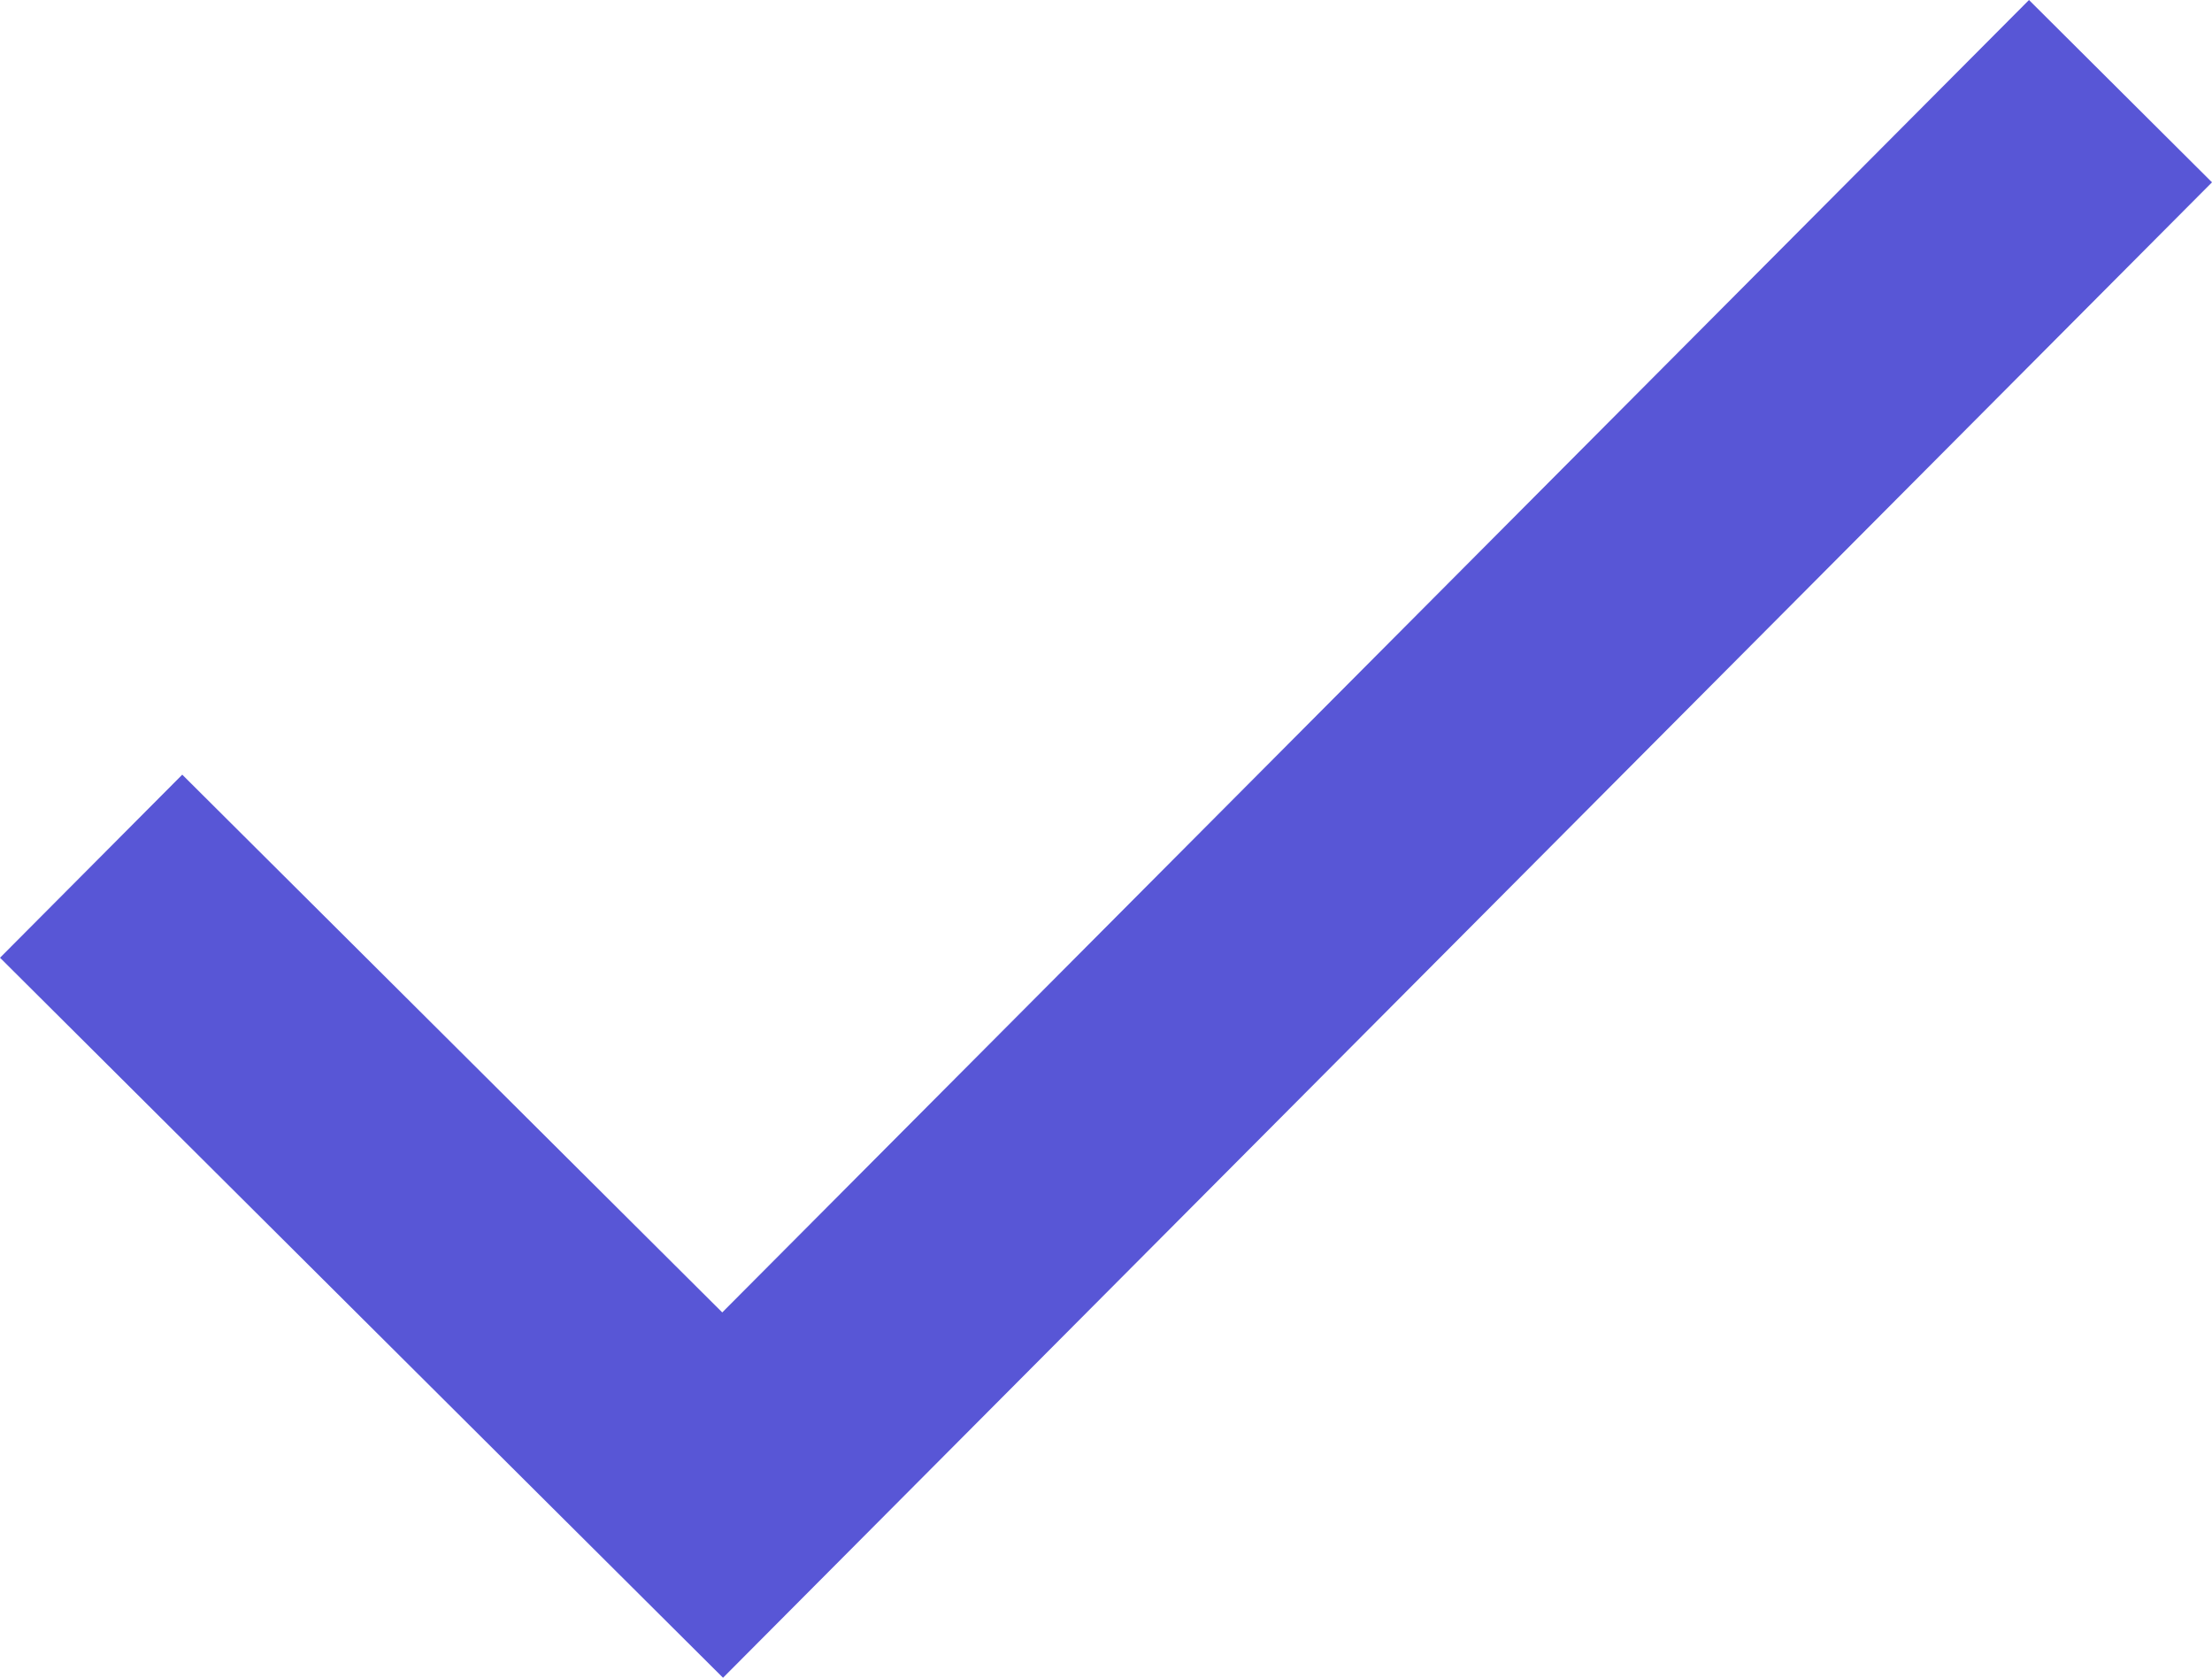
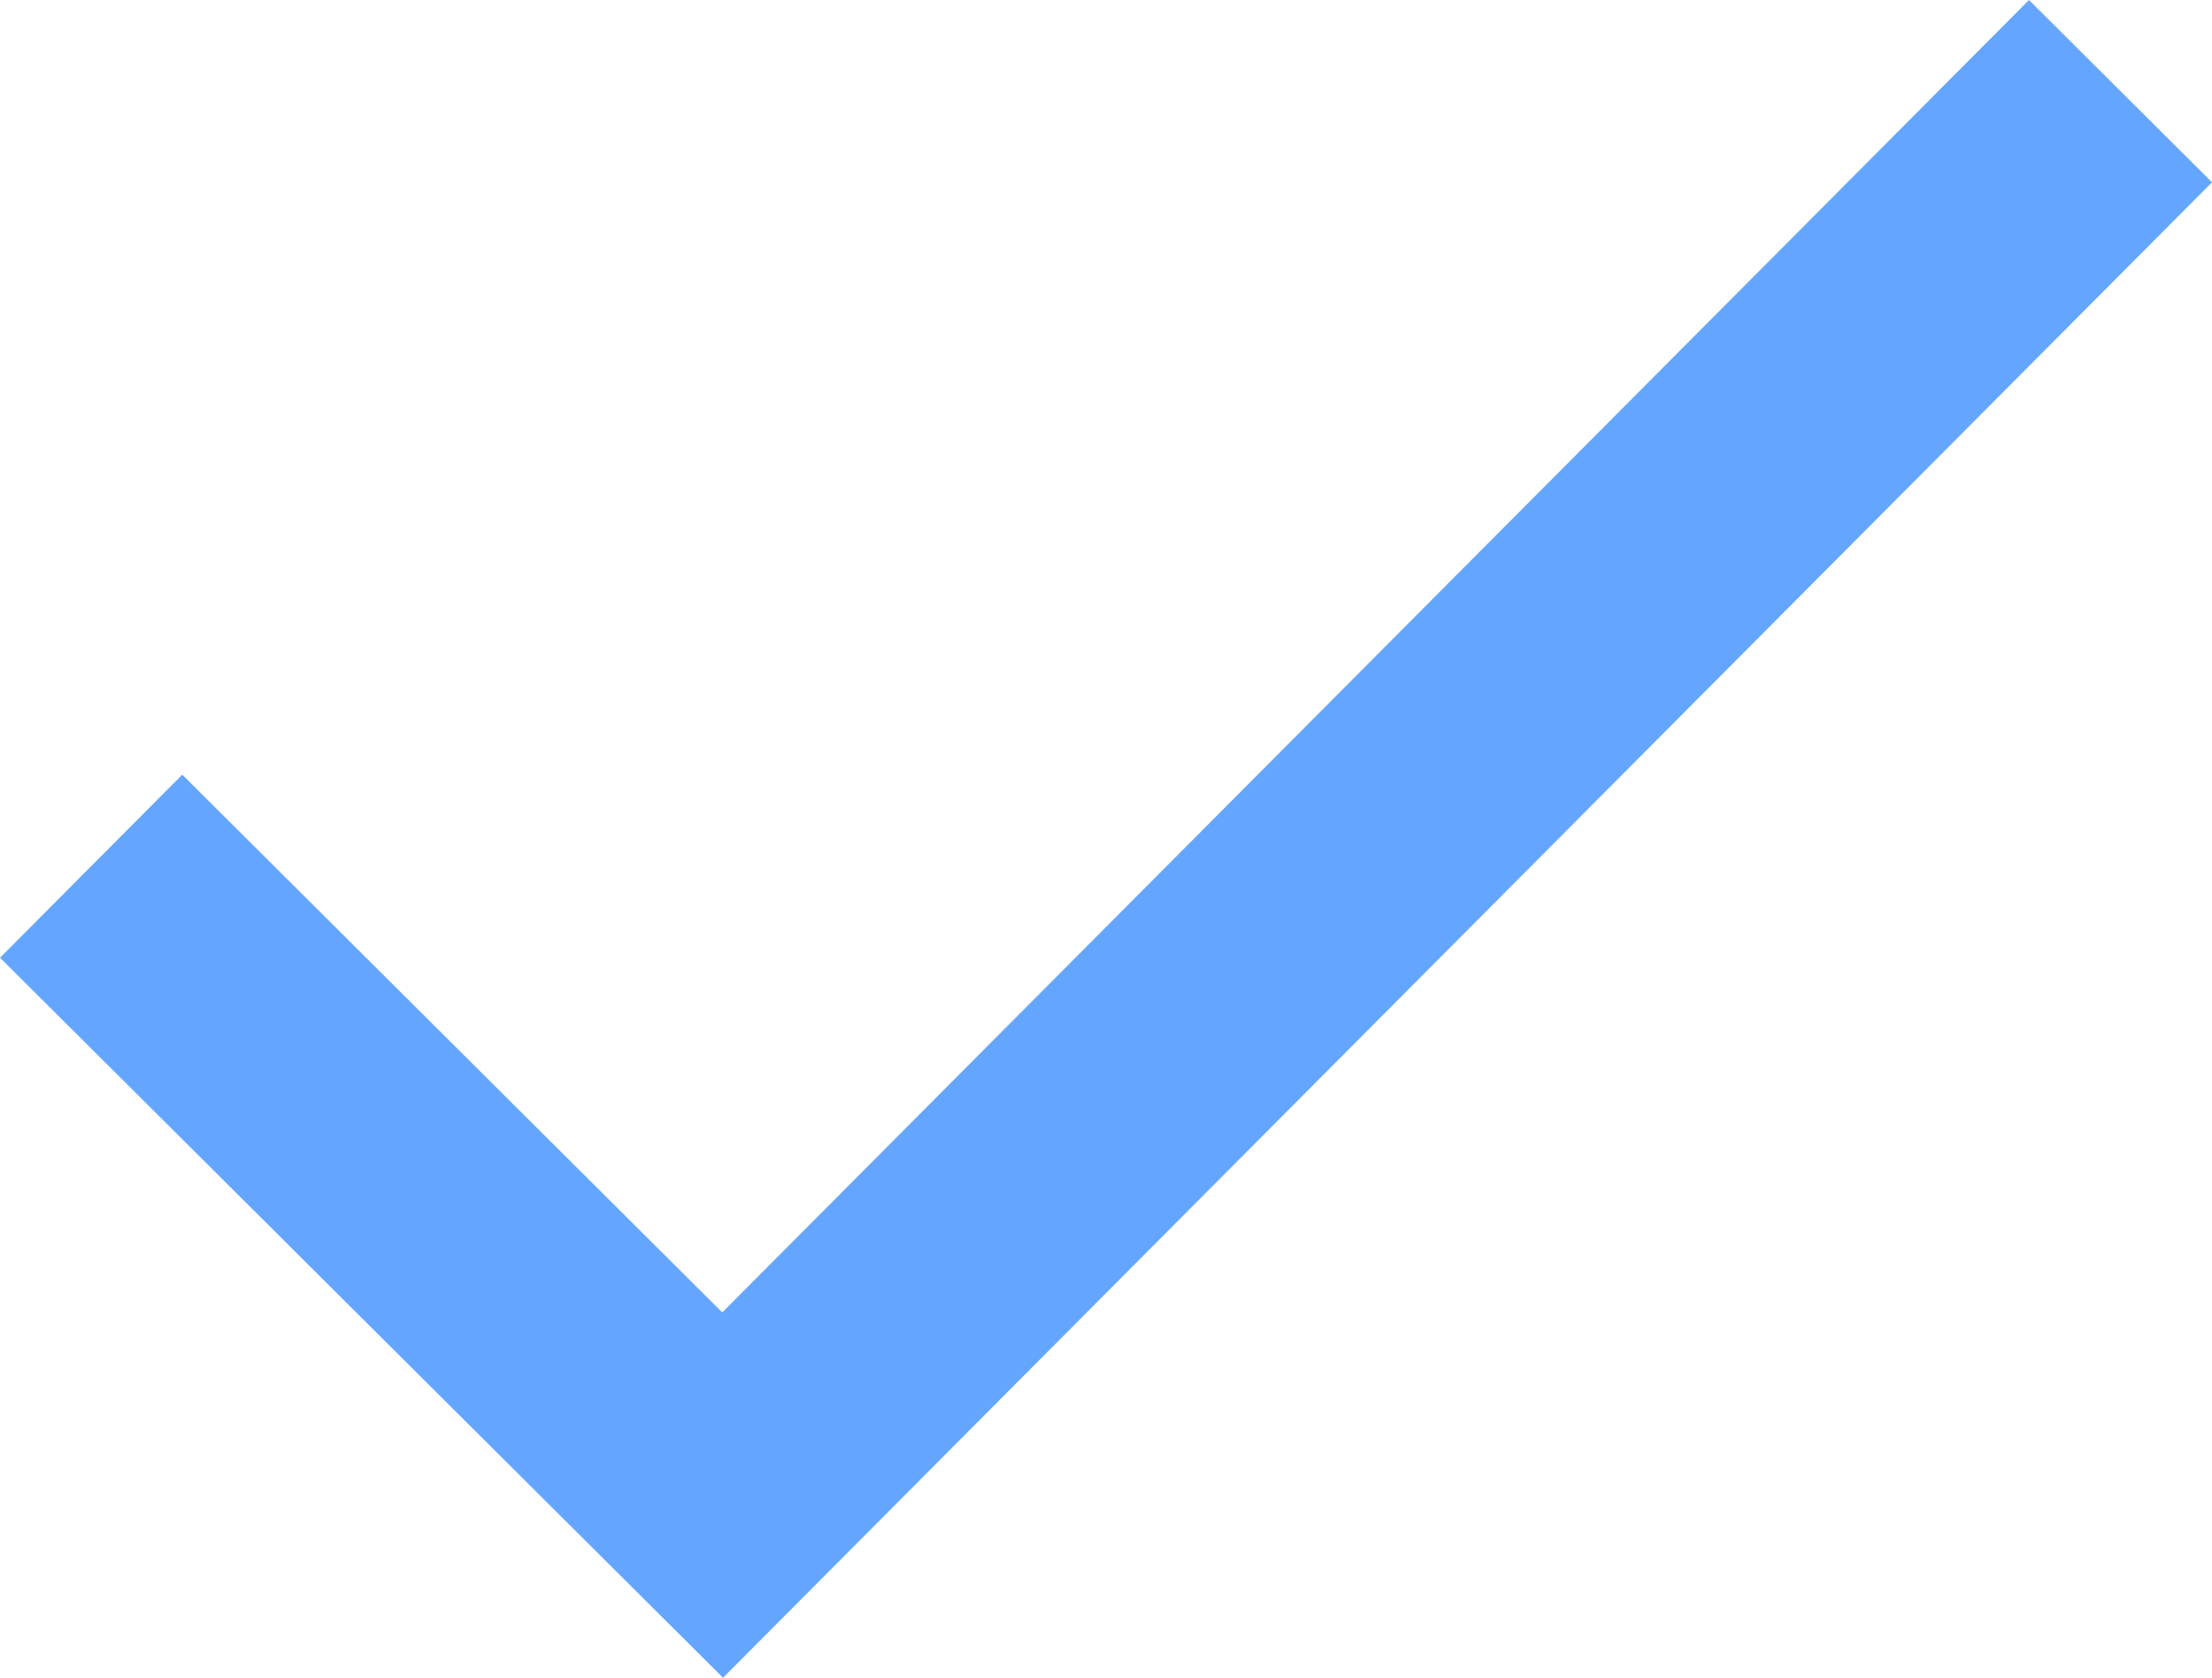
<svg xmlns="http://www.w3.org/2000/svg" viewBox="0 0 119.9 90.92">
  <g id="Layer_2" data-name="Layer 2">
    <g id="Layer_23" data-name="Layer 23">
-       <polyline points="114.94 4.94 39.17 81.02 4.94 46.94" fill="none" stroke="#5856d6" stroke-miterlimit="10" stroke-width="14" />
+       <polyline points="114.94 4.94 39.17 81.02 4.94 46.94" fill="none" stroke="#64A6FF" stroke-miterlimit="10" stroke-width="14" />
    </g>
  </g>
</svg>
